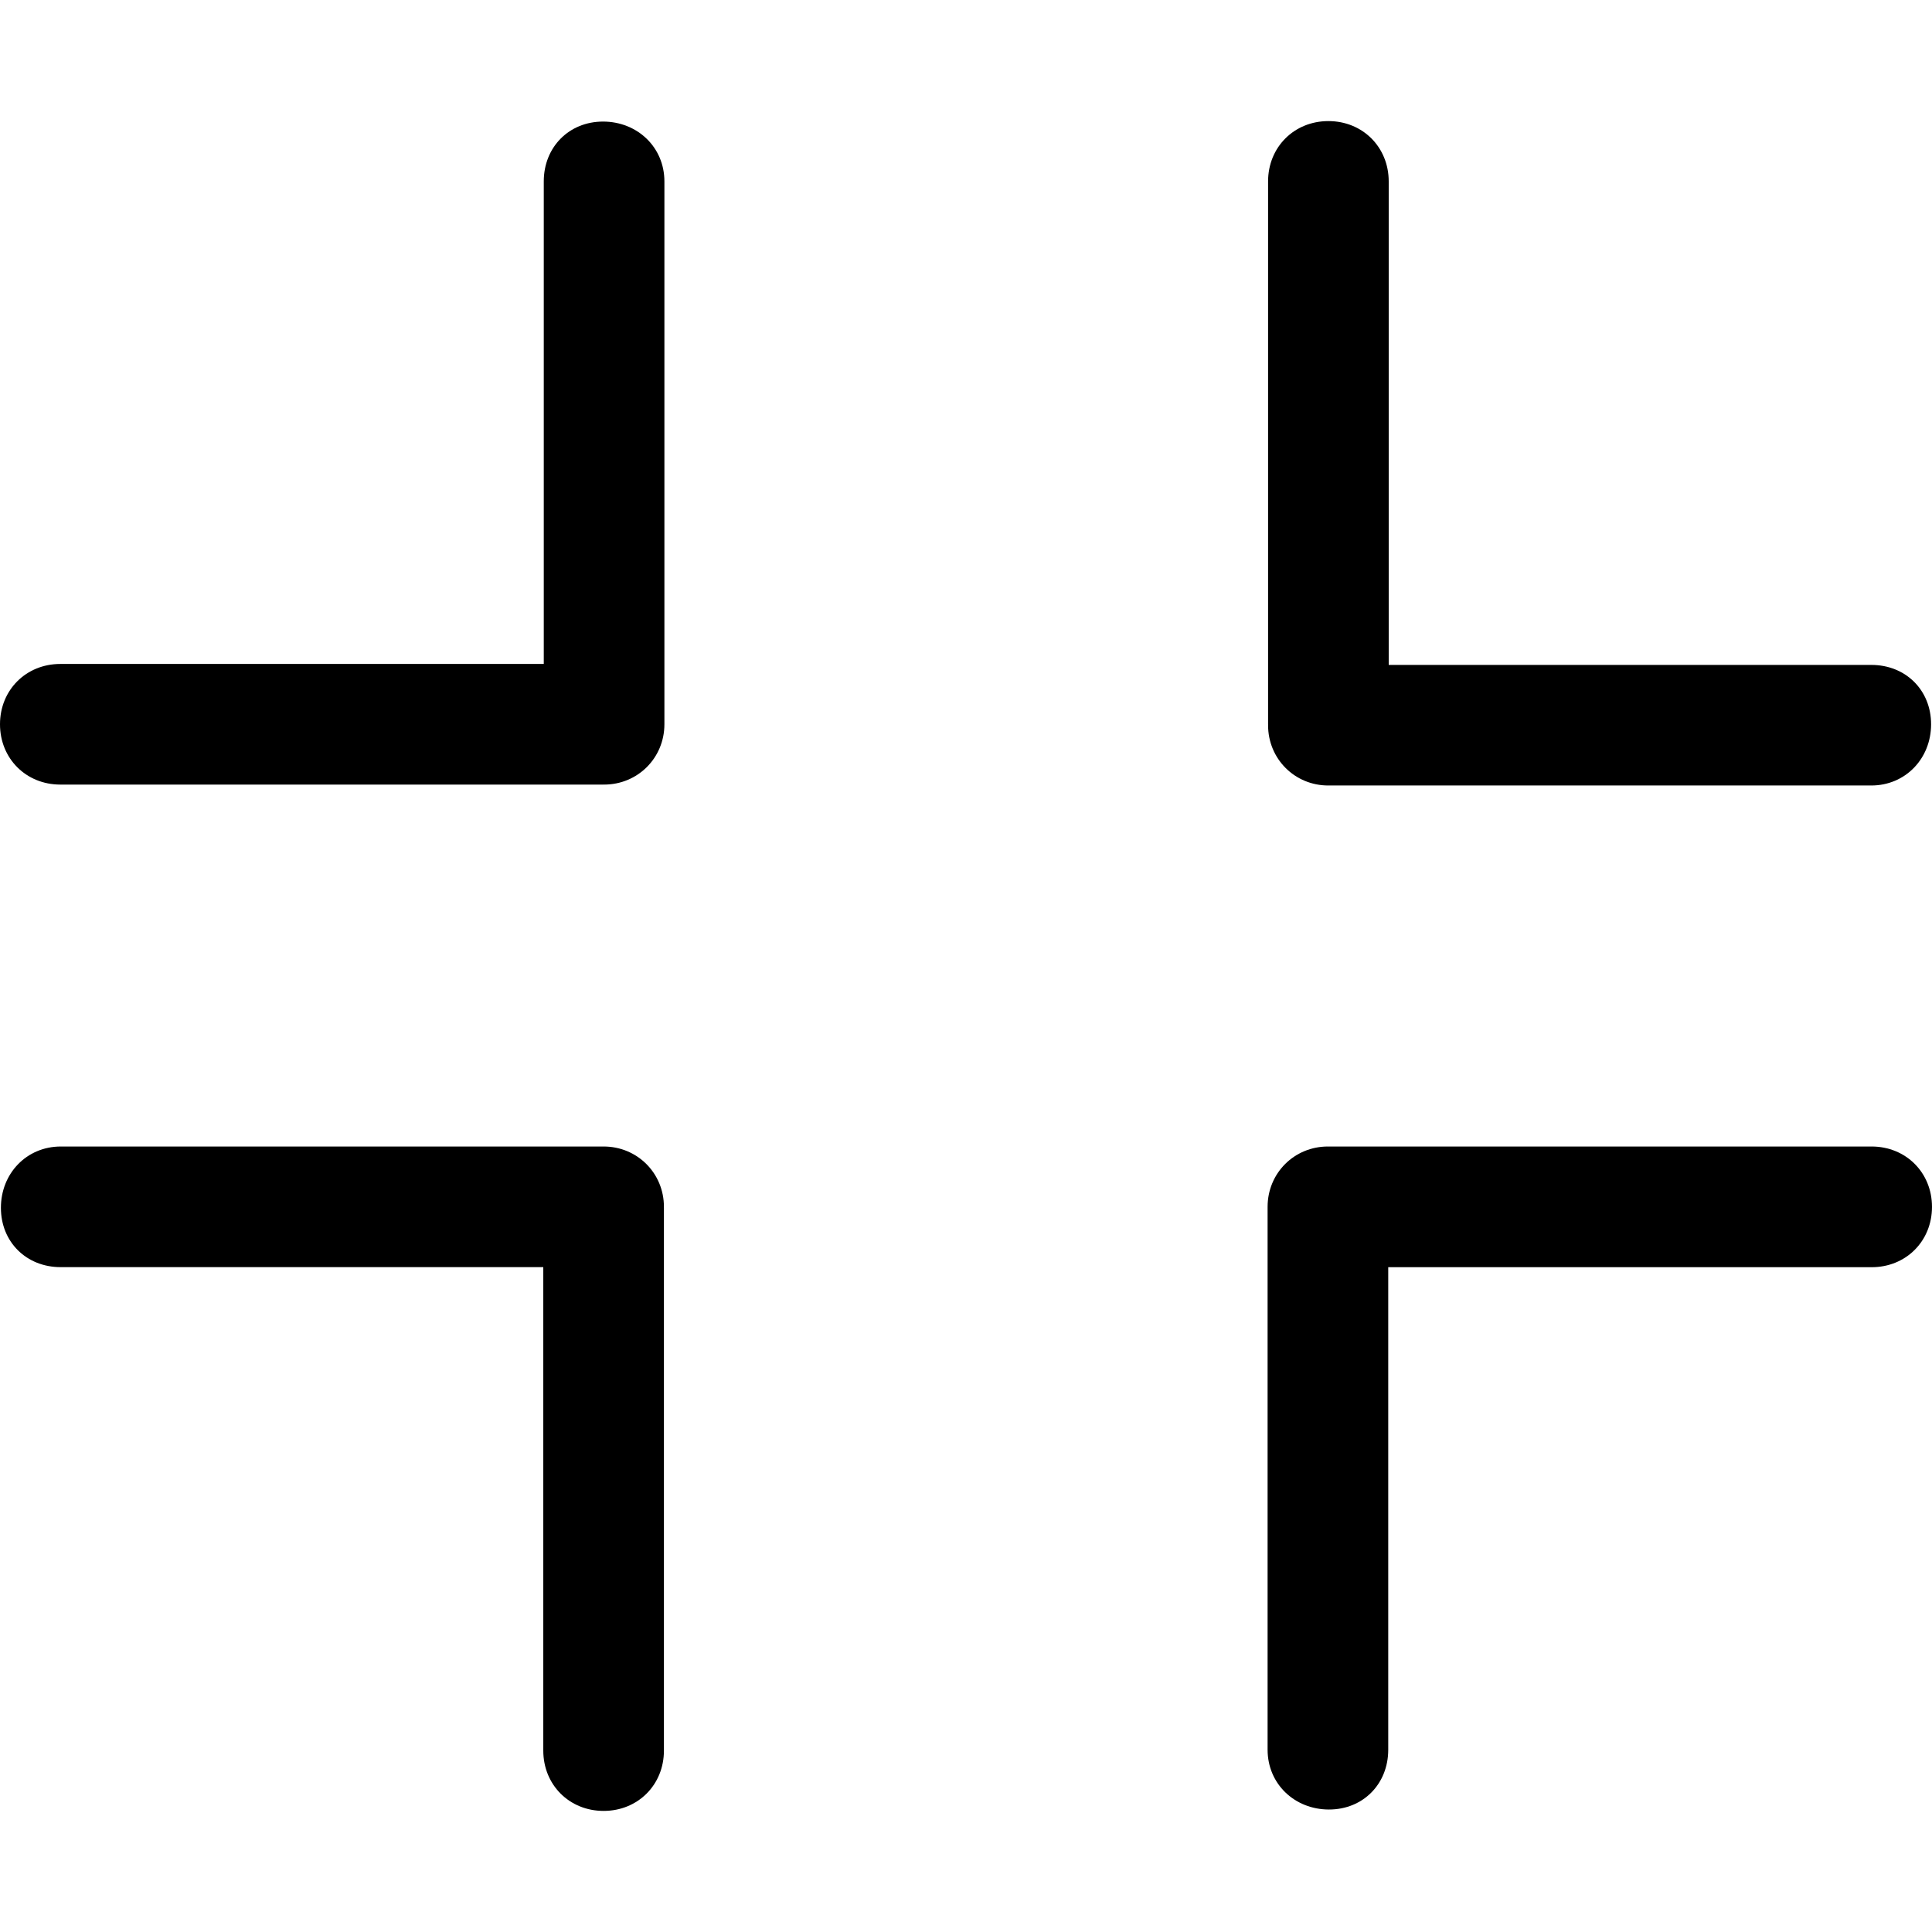
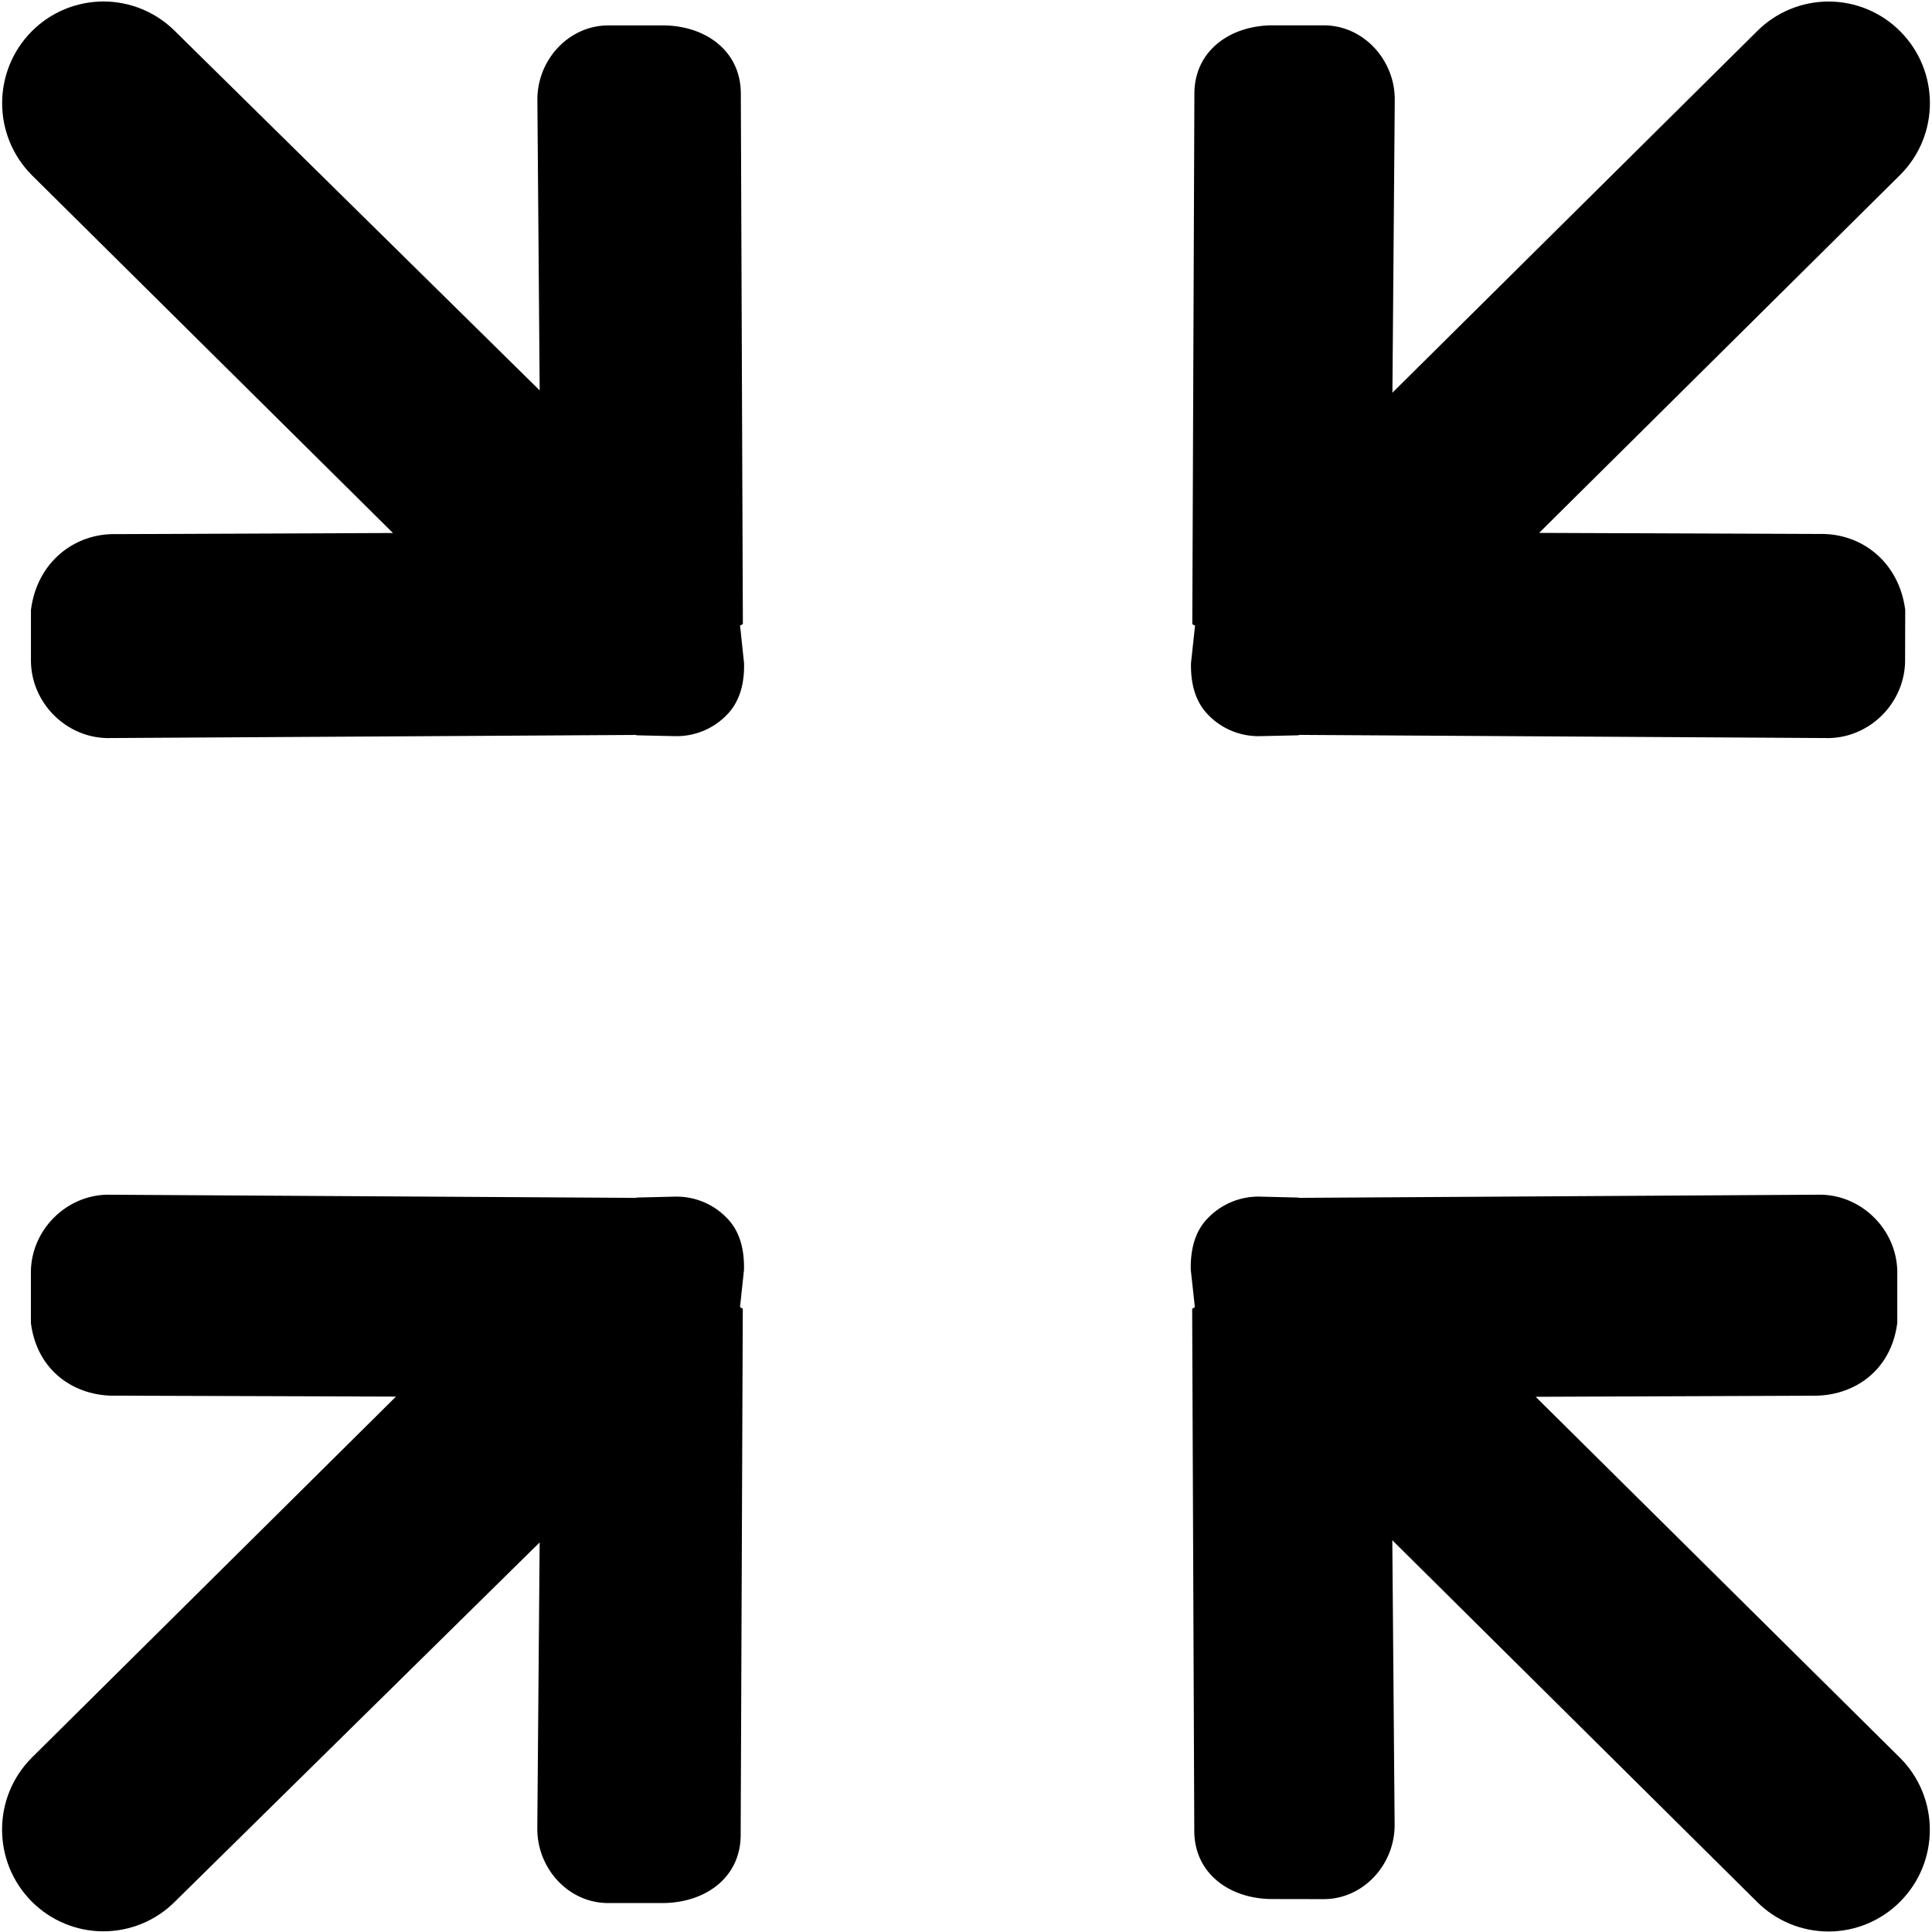
- <svg xmlns="http://www.w3.org/2000/svg" version="1.1" id="Capa_1" x="0px" y="0px" viewBox="0 0 385.331 385.331" style="enable-background:new 0 0 385.331 385.331;" xml:space="preserve">
-   <g>
-     <g id="Fullscreen_Exit">
-       <path d="M264.943,156.665h108.273c6.833,0,11.934-5.39,11.934-12.211c0-6.833-5.101-11.85-11.934-11.838h-96.242V36.181    c0-6.833-5.197-12.03-12.03-12.03s-12.03,5.197-12.03,12.03v108.273c0,0.036,0.012,0.06,0.012,0.084    c0,0.036-0.012,0.06-0.012,0.096C252.913,151.347,258.23,156.677,264.943,156.665z" />
-       <path d="M120.291,24.247c-6.821,0-11.838,5.113-11.838,11.934v96.242H12.03c-6.833,0-12.03,5.197-12.03,12.03    c0,6.833,5.197,12.03,12.03,12.03h108.273c0.036,0,0.06-0.012,0.084-0.012c0.036,0,0.06,0.012,0.096,0.012    c6.713,0,12.03-5.317,12.03-12.03V36.181C132.514,29.36,127.124,24.259,120.291,24.247z" />
-       <path d="M120.387,228.666H12.115c-6.833,0.012-11.934,5.39-11.934,12.223c0,6.833,5.101,11.85,11.934,11.838h96.242v96.423    c0,6.833,5.197,12.03,12.03,12.03c6.833,0,12.03-5.197,12.03-12.03V240.877c0-0.036-0.012-0.06-0.012-0.084    c0-0.036,0.012-0.06,0.012-0.096C132.418,233.983,127.1,228.666,120.387,228.666z" />
-       <path d="M373.3,228.666H265.028c-0.036,0-0.06,0.012-0.084,0.012c-0.036,0-0.06-0.012-0.096-0.012    c-6.713,0-12.03,5.317-12.03,12.03v108.273c0,6.833,5.39,11.922,12.223,11.934c6.821,0.012,11.838-5.101,11.838-11.922v-96.242    H373.3c6.833,0,12.03-5.197,12.03-12.03S380.134,228.678,373.3,228.666z" />
-     </g>
-     <g>
- 	</g>
-     <g>
- 	</g>
-     <g>
- 	</g>
-     <g>
- 	</g>
-     <g>
- 	</g>
-     <g>
- 	</g>
-   </g>
-   <g>
- </g>
-   <g>
- </g>
-   <g>
- </g>
-   <g>
- </g>
-   <g>
- </g>
-   <g>
- </g>
-   <g>
- </g>
-   <g>
- </g>
-   <g>
- </g>
-   <g>
- </g>
-   <g>
- </g>
-   <g>
- </g>
-   <g>
- </g>
-   <g>
- </g>
-   <g>
- </g>
+ <svg xmlns="http://www.w3.org/2000/svg" width="128" height="128">
+   <path d="M49.217 41.329l-.136-35.24c-.06-2.715-2.302-4.345-5.022-4.405h-3.65c-2.712-.06-4.866 2.303-4.806 5.016l.152 19.164-24.151-23.79a6.698 6.698 0 0 0-9.499 0 6.76 6.76 0 0 0 0 9.526l23.93 23.713-18.345.074c-2.712-.069-5.228 1.813-5.64 5.02v3.462c.069 2.721 2.31 4.97 5.022 5.03l35.028-.207c.052.005.087.025.133.025l2.457.054a4.626 4.626 0 0 0 3.436-1.38c.88-.874 1.205-2.096 1.169-3.462l-.262-2.465c0-.048.182-.081.182-.136h.002zm52.523 51.212l18.32-.073c2.713.06 5.224-1.609 5.64-4.815v-3.462c-.068-2.722-2.317-4.97-5.021-5.04l-34.58.21c-.053 0-.086-.021-.138-.021l-2.451-.06a4.64 4.64 0 0 0-3.445 1.381c-.885.868-1.201 2.094-1.174 3.46l.27 2.46c.005.06-.177.095-.177.141l.141 34.697c.069 2.713 2.31 4.338 5.022 4.397l3.45.006c2.705.062 4.867-2.31 4.8-5.026l-.153-18.752 24.151 23.946a6.69 6.69 0 0 0 9.494 0 6.747 6.747 0 0 0 0-9.523L101.74 92.54v.001zM48.125 80.662a4.636 4.636 0 0 0-3.437-1.382l-2.457.06c-.05 0-.082.022-.137.022l-35.025-.21c-2.712.07-4.957 2.318-5.022 5.04v3.462c.409 3.206 2.925 4.874 5.633 4.814l18.554.06-24.132 23.928c-2.62 2.626-2.62 6.89 0 9.524a6.694 6.694 0 0 0 9.496 0l24.155-23.79-.155 18.866c-.06 2.722 2.094 5.093 4.801 5.025h3.65c2.72-.069 4.962-1.685 5.022-4.406l.141-34.956c0-.05-.182-.082-.182-.136l.262-2.46c.03-1.366-.286-2.592-1.166-3.46h-.001zM80.08 47.397a4.62 4.62 0 0 0 3.443 1.374l2.45-.054c.055 0 .088-.02.143-.028l35.08.21c2.712-.062 4.953-2.312 5.021-5.033l.009-3.463c-.417-3.211-2.937-5.084-5.64-5.025l-18.615-.073 23.917-23.715c2.63-2.623 2.63-6.879.008-9.513a6.691 6.691 0 0 0-9.494 0L92.251 26.016l.155-19.312c.065-2.713-2.097-5.085-4.802-5.025h-3.45c-2.713.069-4.954 1.693-5.022 4.406l-.139 35.247c0 .054.18.088.18.136l-.267 2.465c-.028 1.366.288 2.588 1.174 3.463v.001z" />
</svg>
